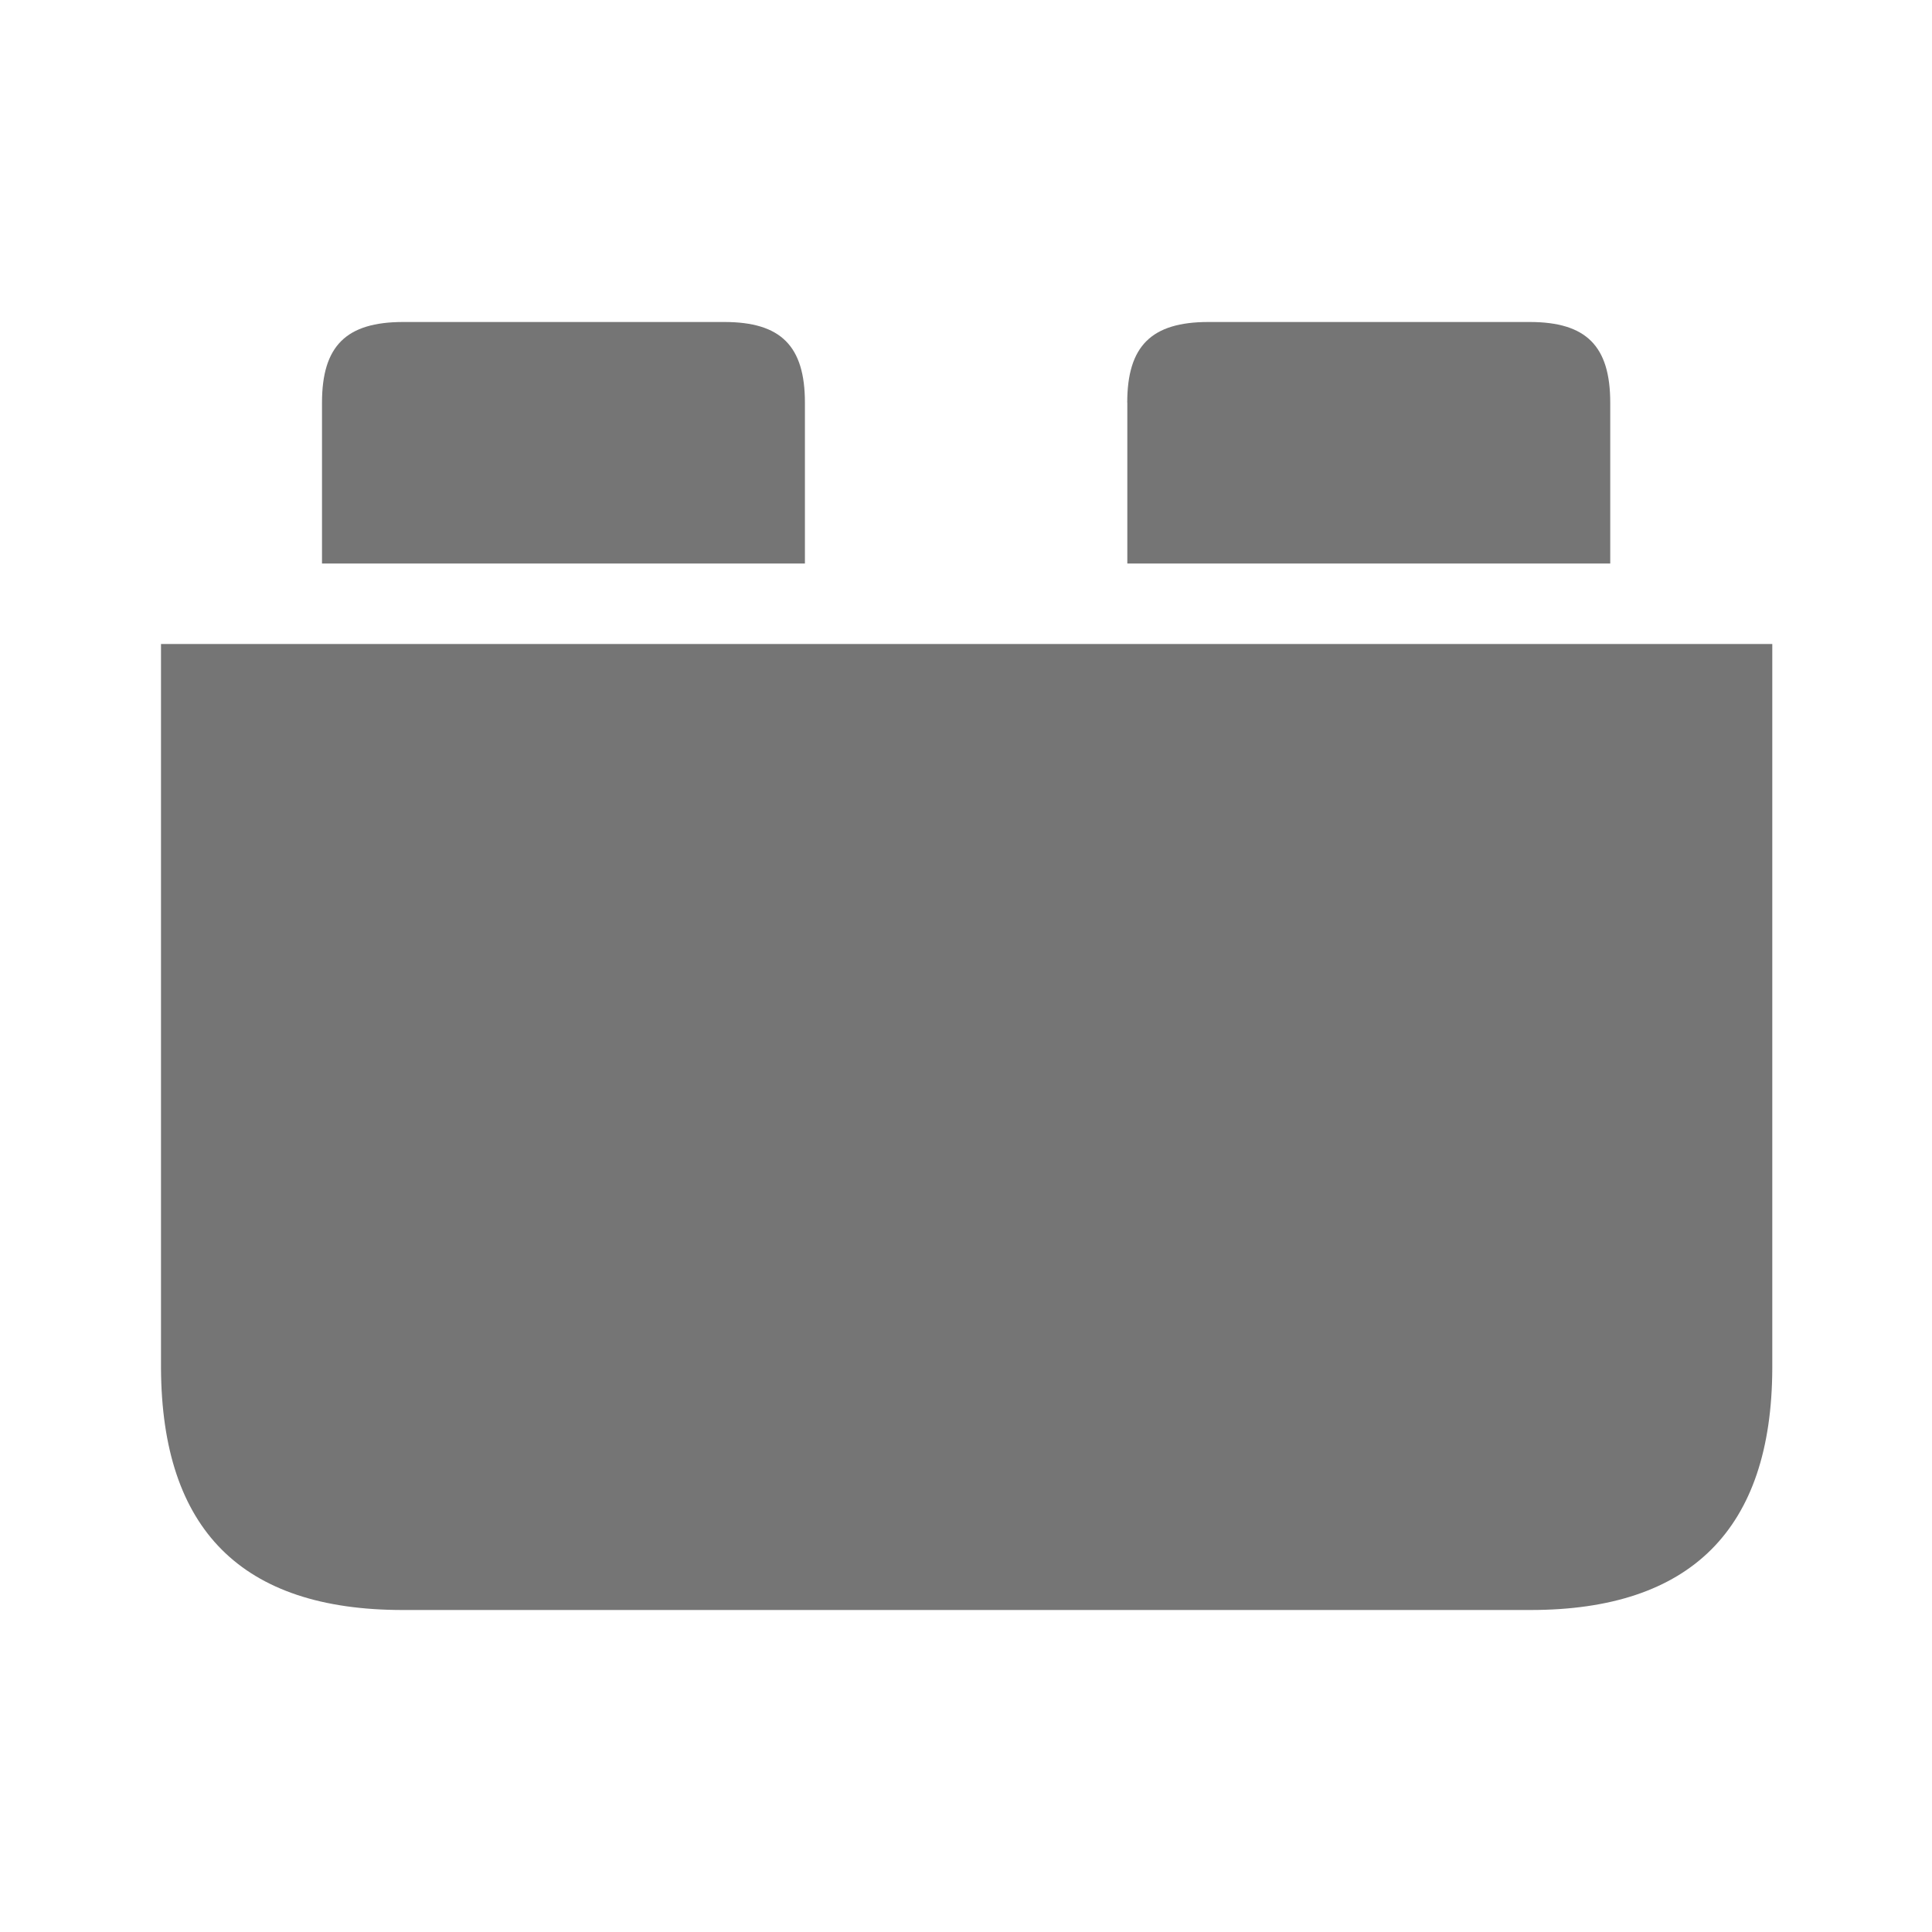
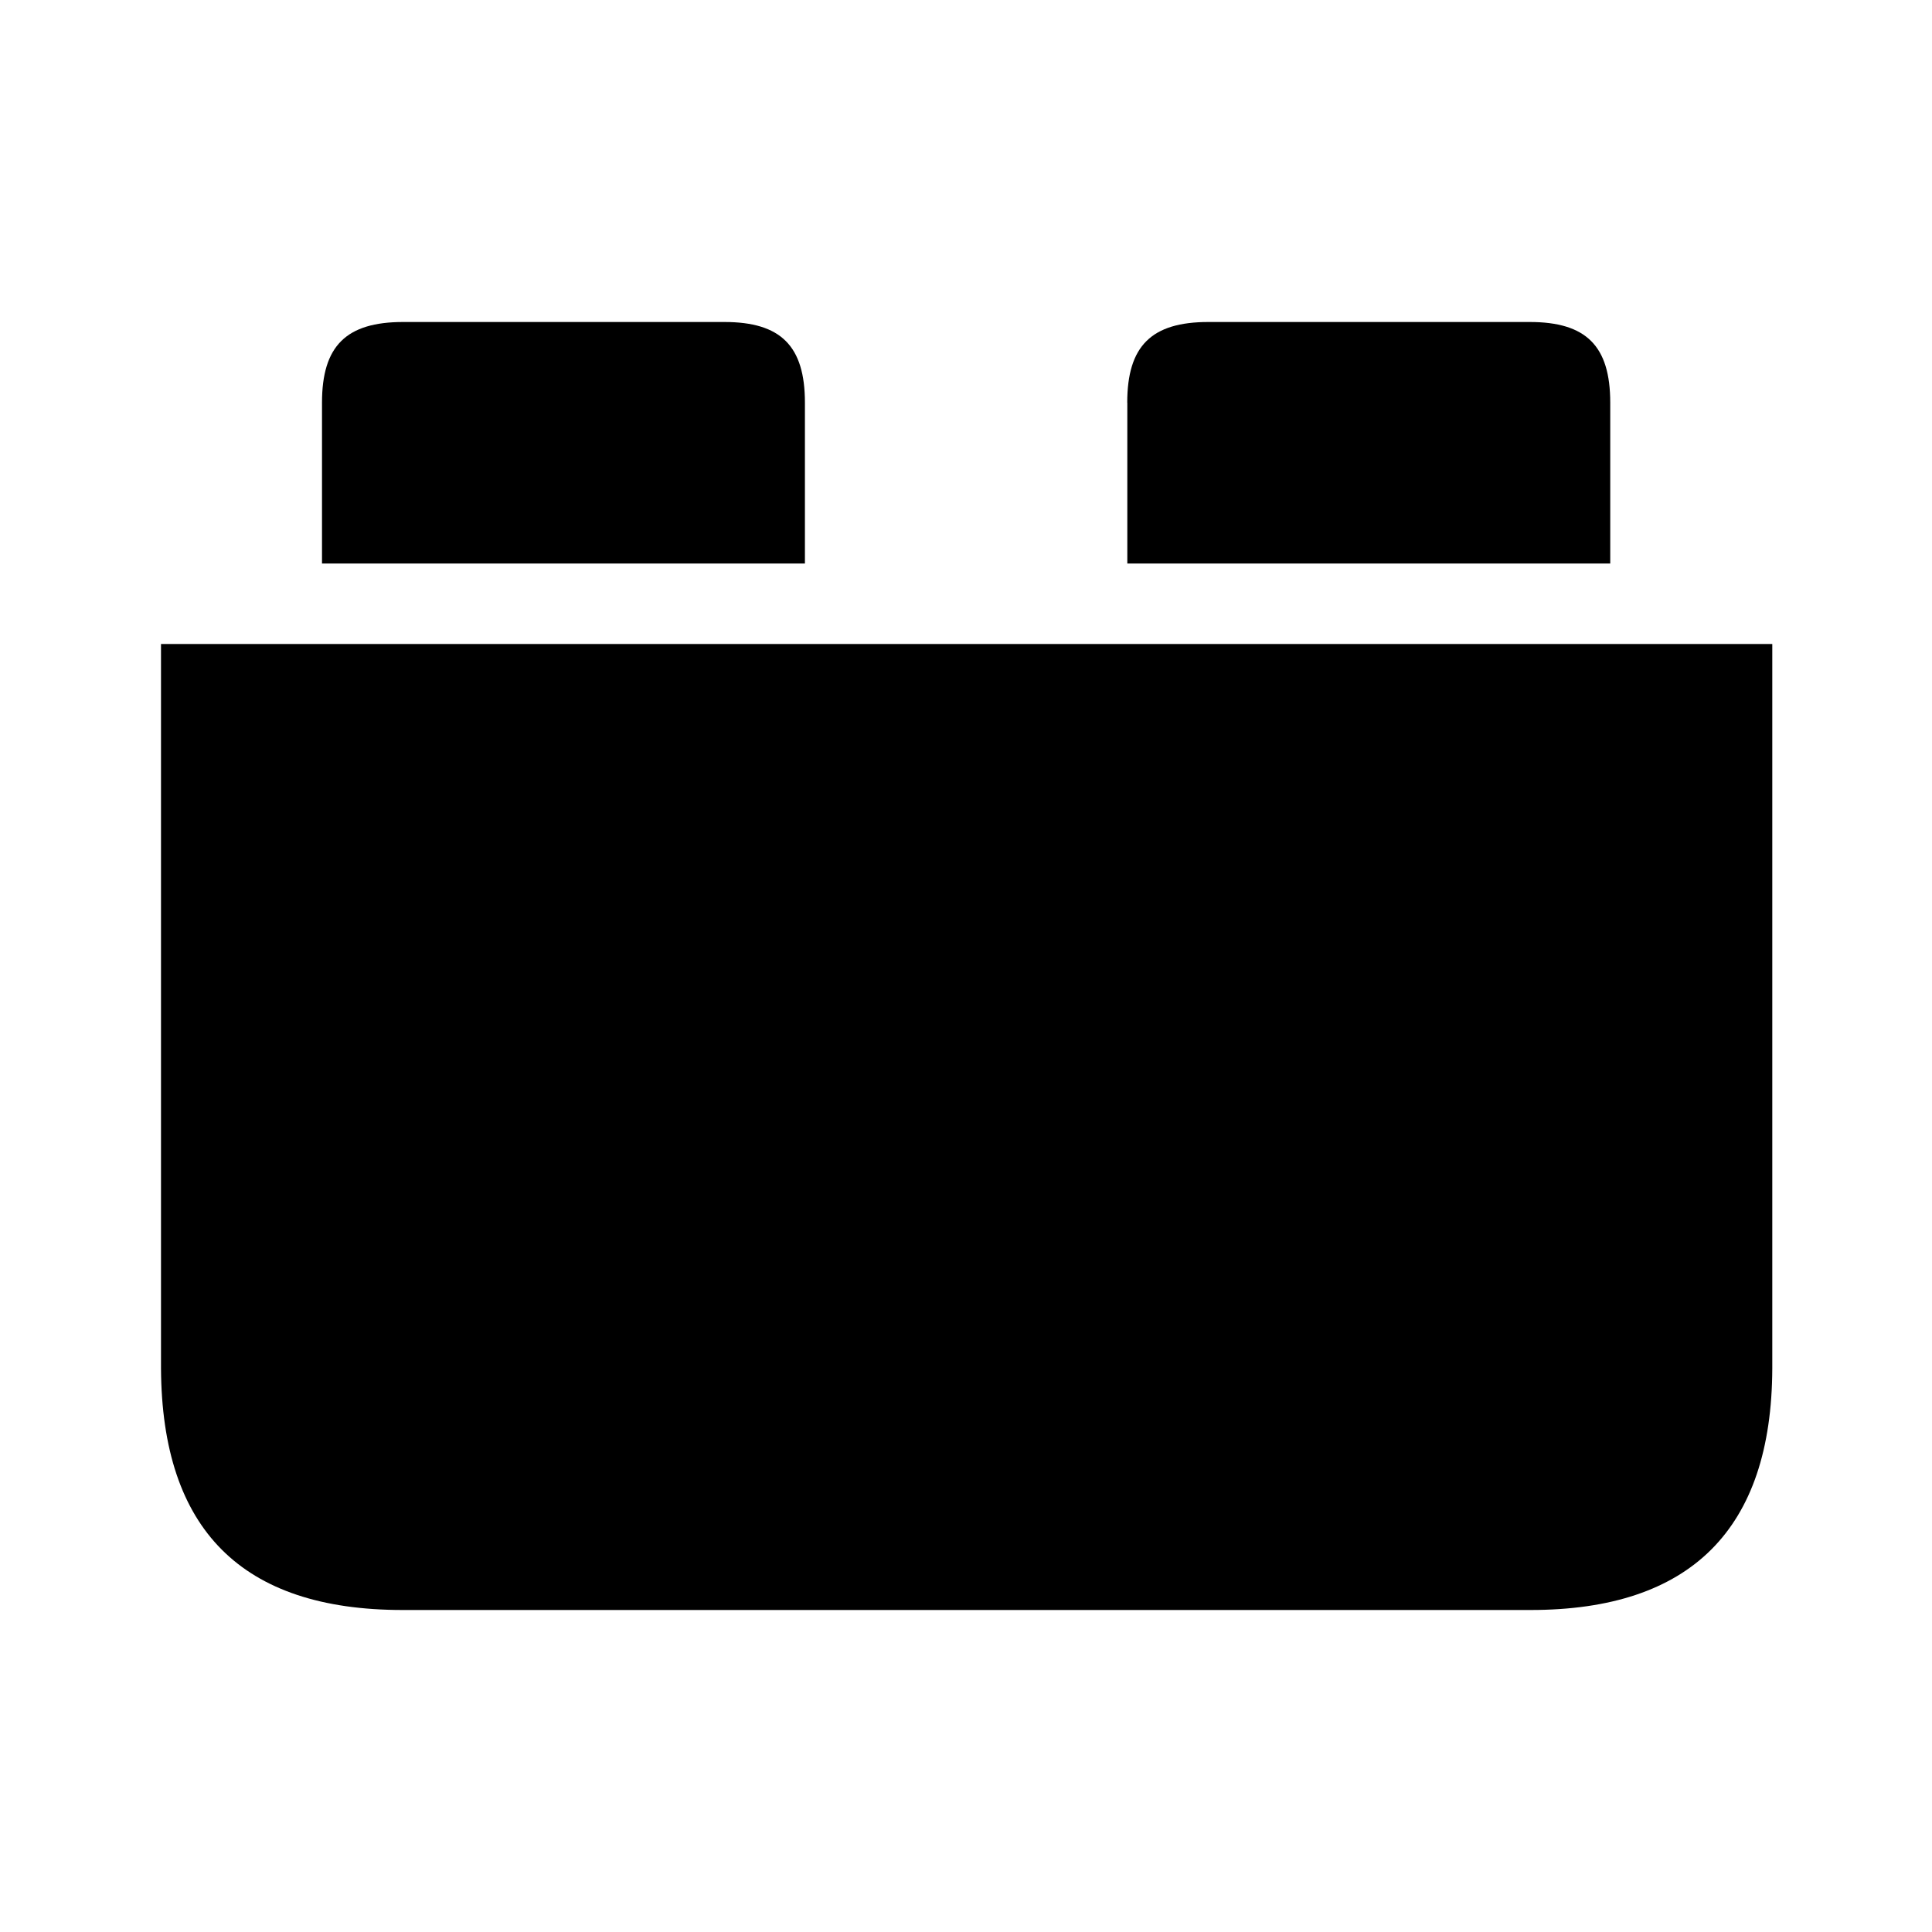
<svg xmlns="http://www.w3.org/2000/svg" id="svg3814" version="1.1" width="24" height="24">
  <defs id="defs3818" />
-   <path style="opacity:0.54;fill:#000000;fill-opacity:1;stroke:none" d="M 4,5.002 4,7 l 5.999,0 0,-1.998 C 9.999,4.297 9.699,4 8.999,4 L 5.008,4 C 4.301,4 4,4.297 4,5.002 z" id="path3824" />
-   <path style="fill:#000000;fill-opacity:1;stroke:none;opacity:0.54" d="m 2,8 0,9 c 0.011,2 1.001,3 3.002,3 L 19.013,20 C 21,20 22.009,19 22.016,17 l 0,-9 z" id="path3824-6-7" />
-   <path style="opacity:0.54;fill:#000000;fill-opacity:1;stroke:none" d="m 14.004,5.002 0,1.998 5.999,0 0,-1.998 C 20.003,4.297 19.704,4 19.003,4 l -3.992,0 c -0.707,0 -1.008,0.297 -1.008,1.002 z" id="path3824-8" />
+   <path style="opacity:1;fill:#000000;fill-opacity:1;stroke:none" d="M 4,5.002 4,7 l 5.999,0 0,-1.998 C 9.999,4.297 9.699,4 8.999,4 L 5.008,4 C 4.301,4 4,4.297 4,5.002 z" id="path3824" />
+   <path style="fill:#000000;fill-opacity:1;stroke:none;opacity:1" d="m 2,8 0,9 c 0.011,2 1.001,3 3.002,3 L 19.013,20 C 21,20 22.009,19 22.016,17 l 0,-9 z" id="path3824-6-7" />
+   <path style="opacity:1;fill:#000000;fill-opacity:1;stroke:none" d="m 14.004,5.002 0,1.998 5.999,0 0,-1.998 C 20.003,4.297 19.704,4 19.003,4 l -3.992,0 c -0.707,0 -1.008,0.297 -1.008,1.002 z" id="path3824-8" />
</svg>
